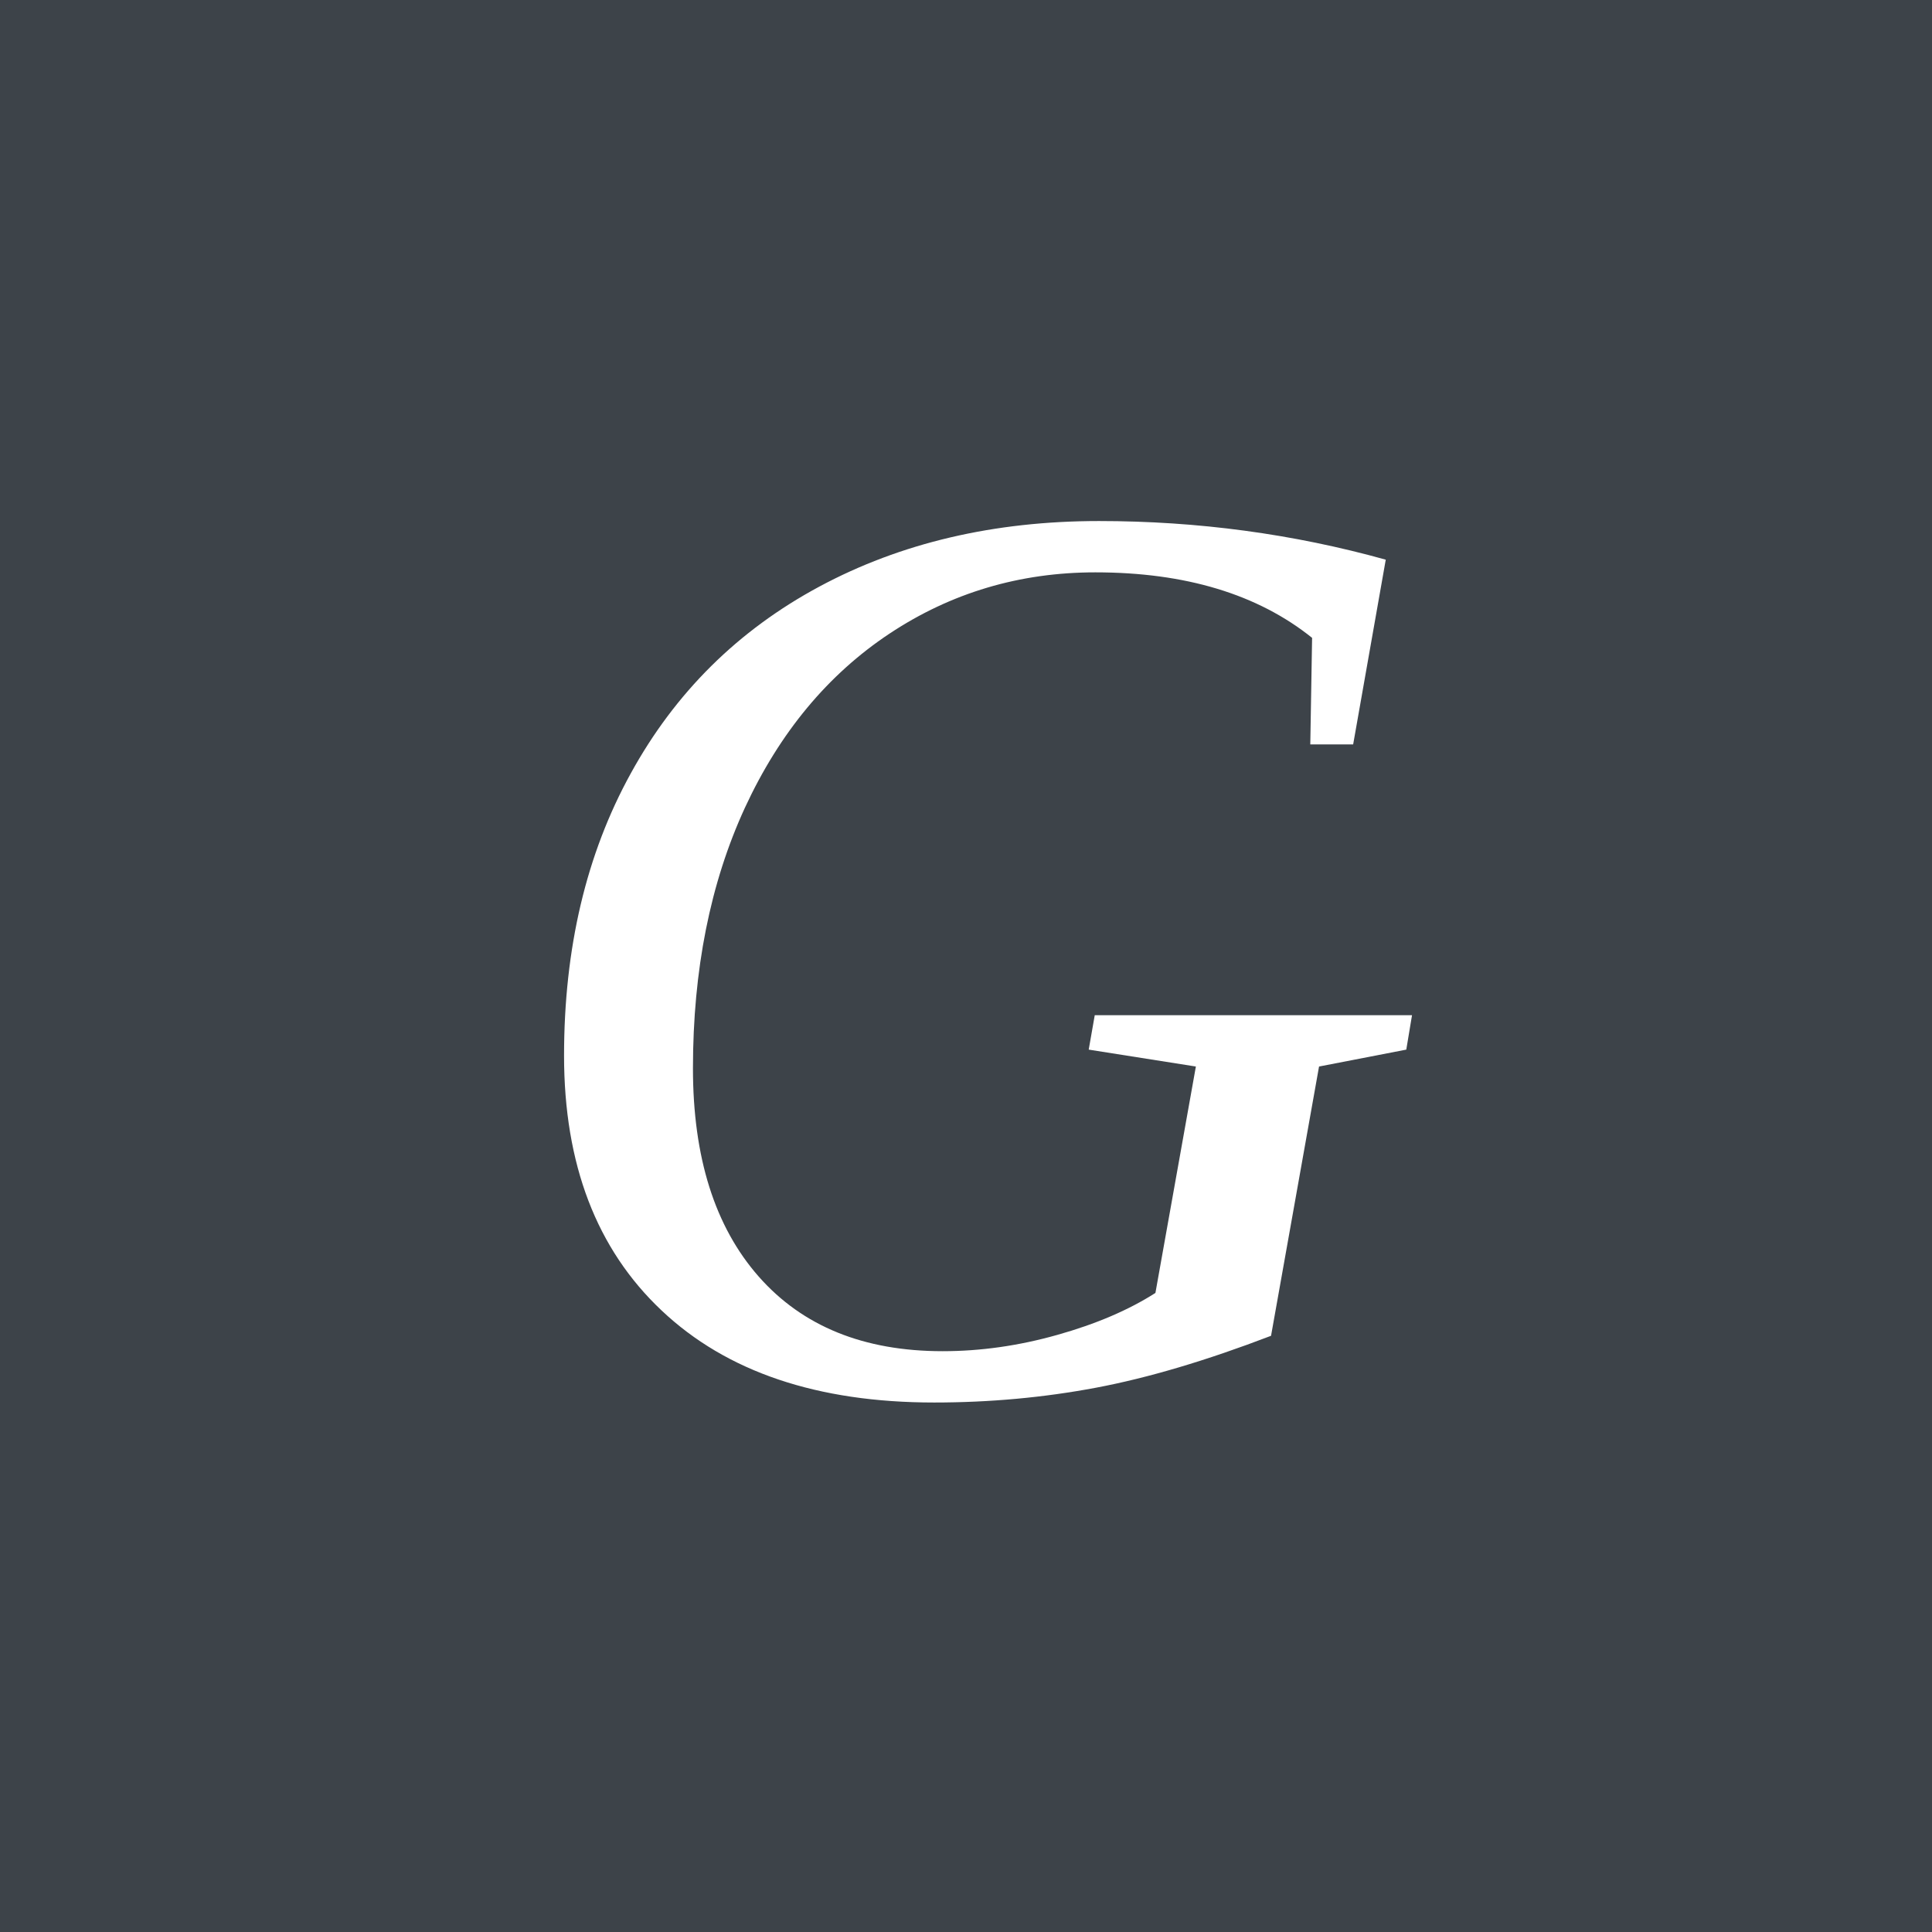
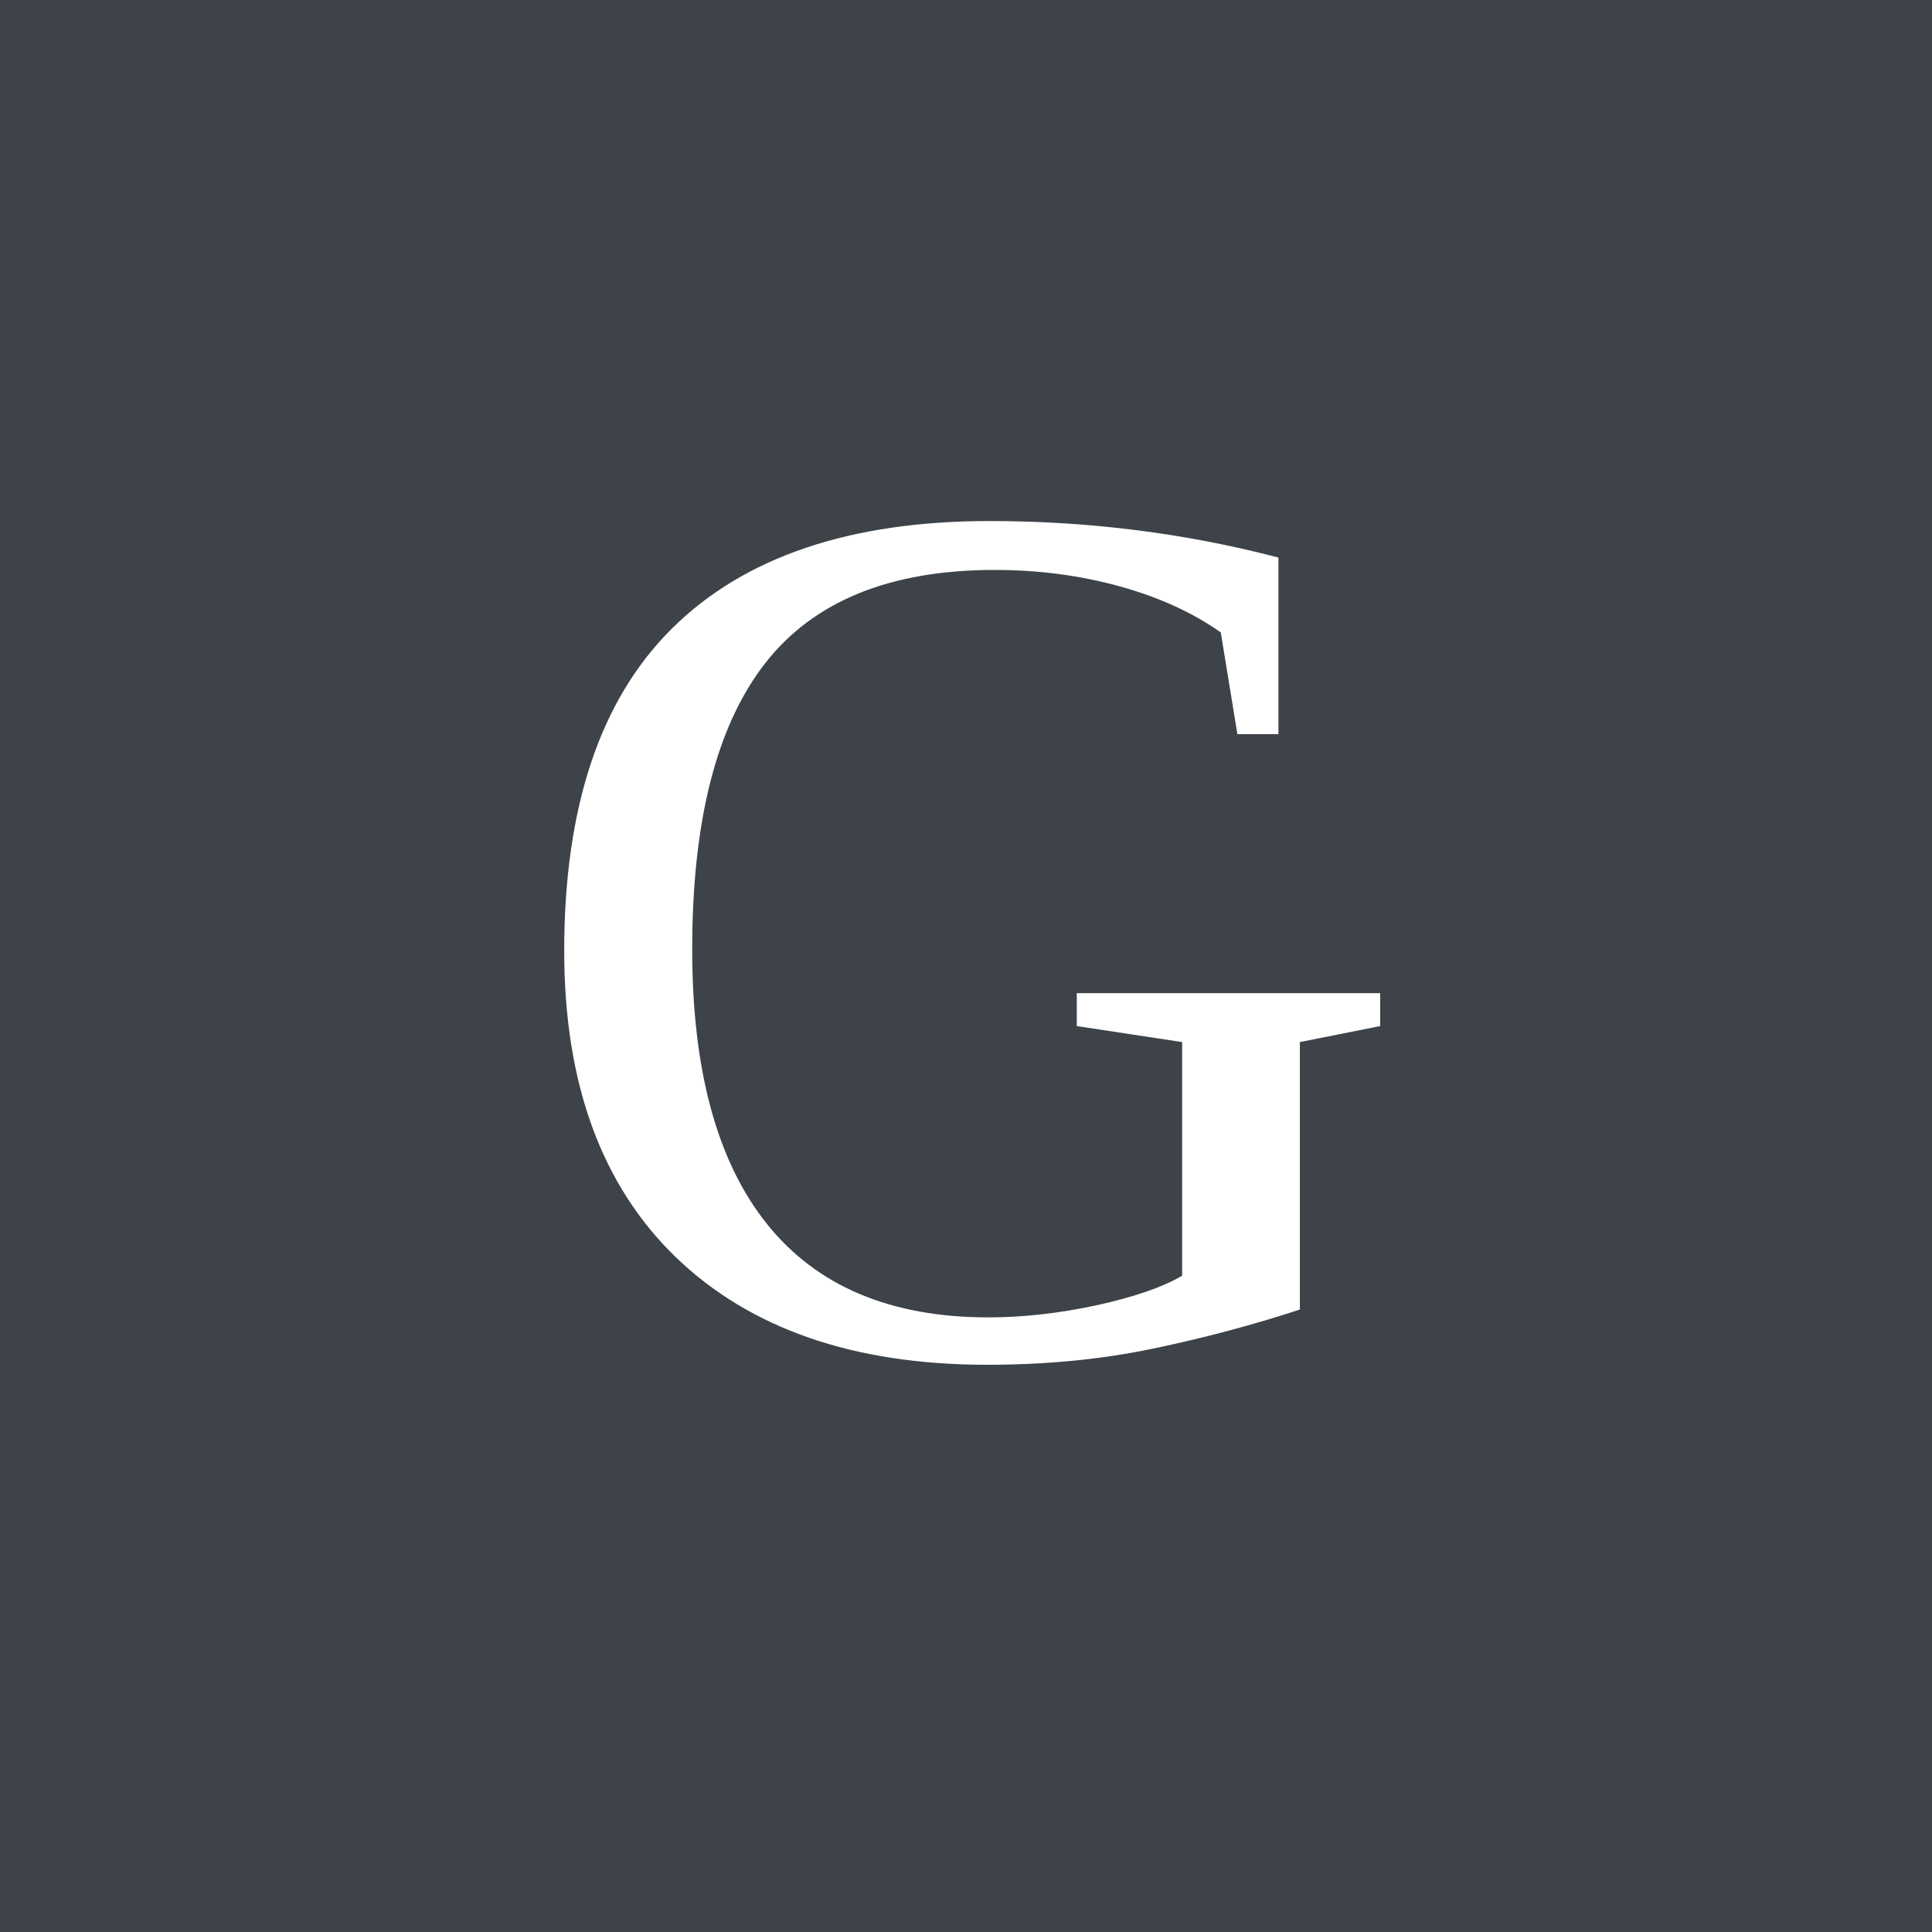
<svg xmlns="http://www.w3.org/2000/svg" viewBox="0 0 100 100">
  <rect fill="#3d4349" width="100" height="100" />
-   <text x="50" y="72" font-family="Georgia, 'Times New Roman', serif" font-size="68" font-weight="400" font-style="italic" fill="#ffffff" text-anchor="middle">G</text>
+   <text x="50" y="70" font-family="Georgia, 'Times New Roman', serif" font-size="65" font-weight="400" fill="#ffffff" text-anchor="middle">G</text>
</svg>
